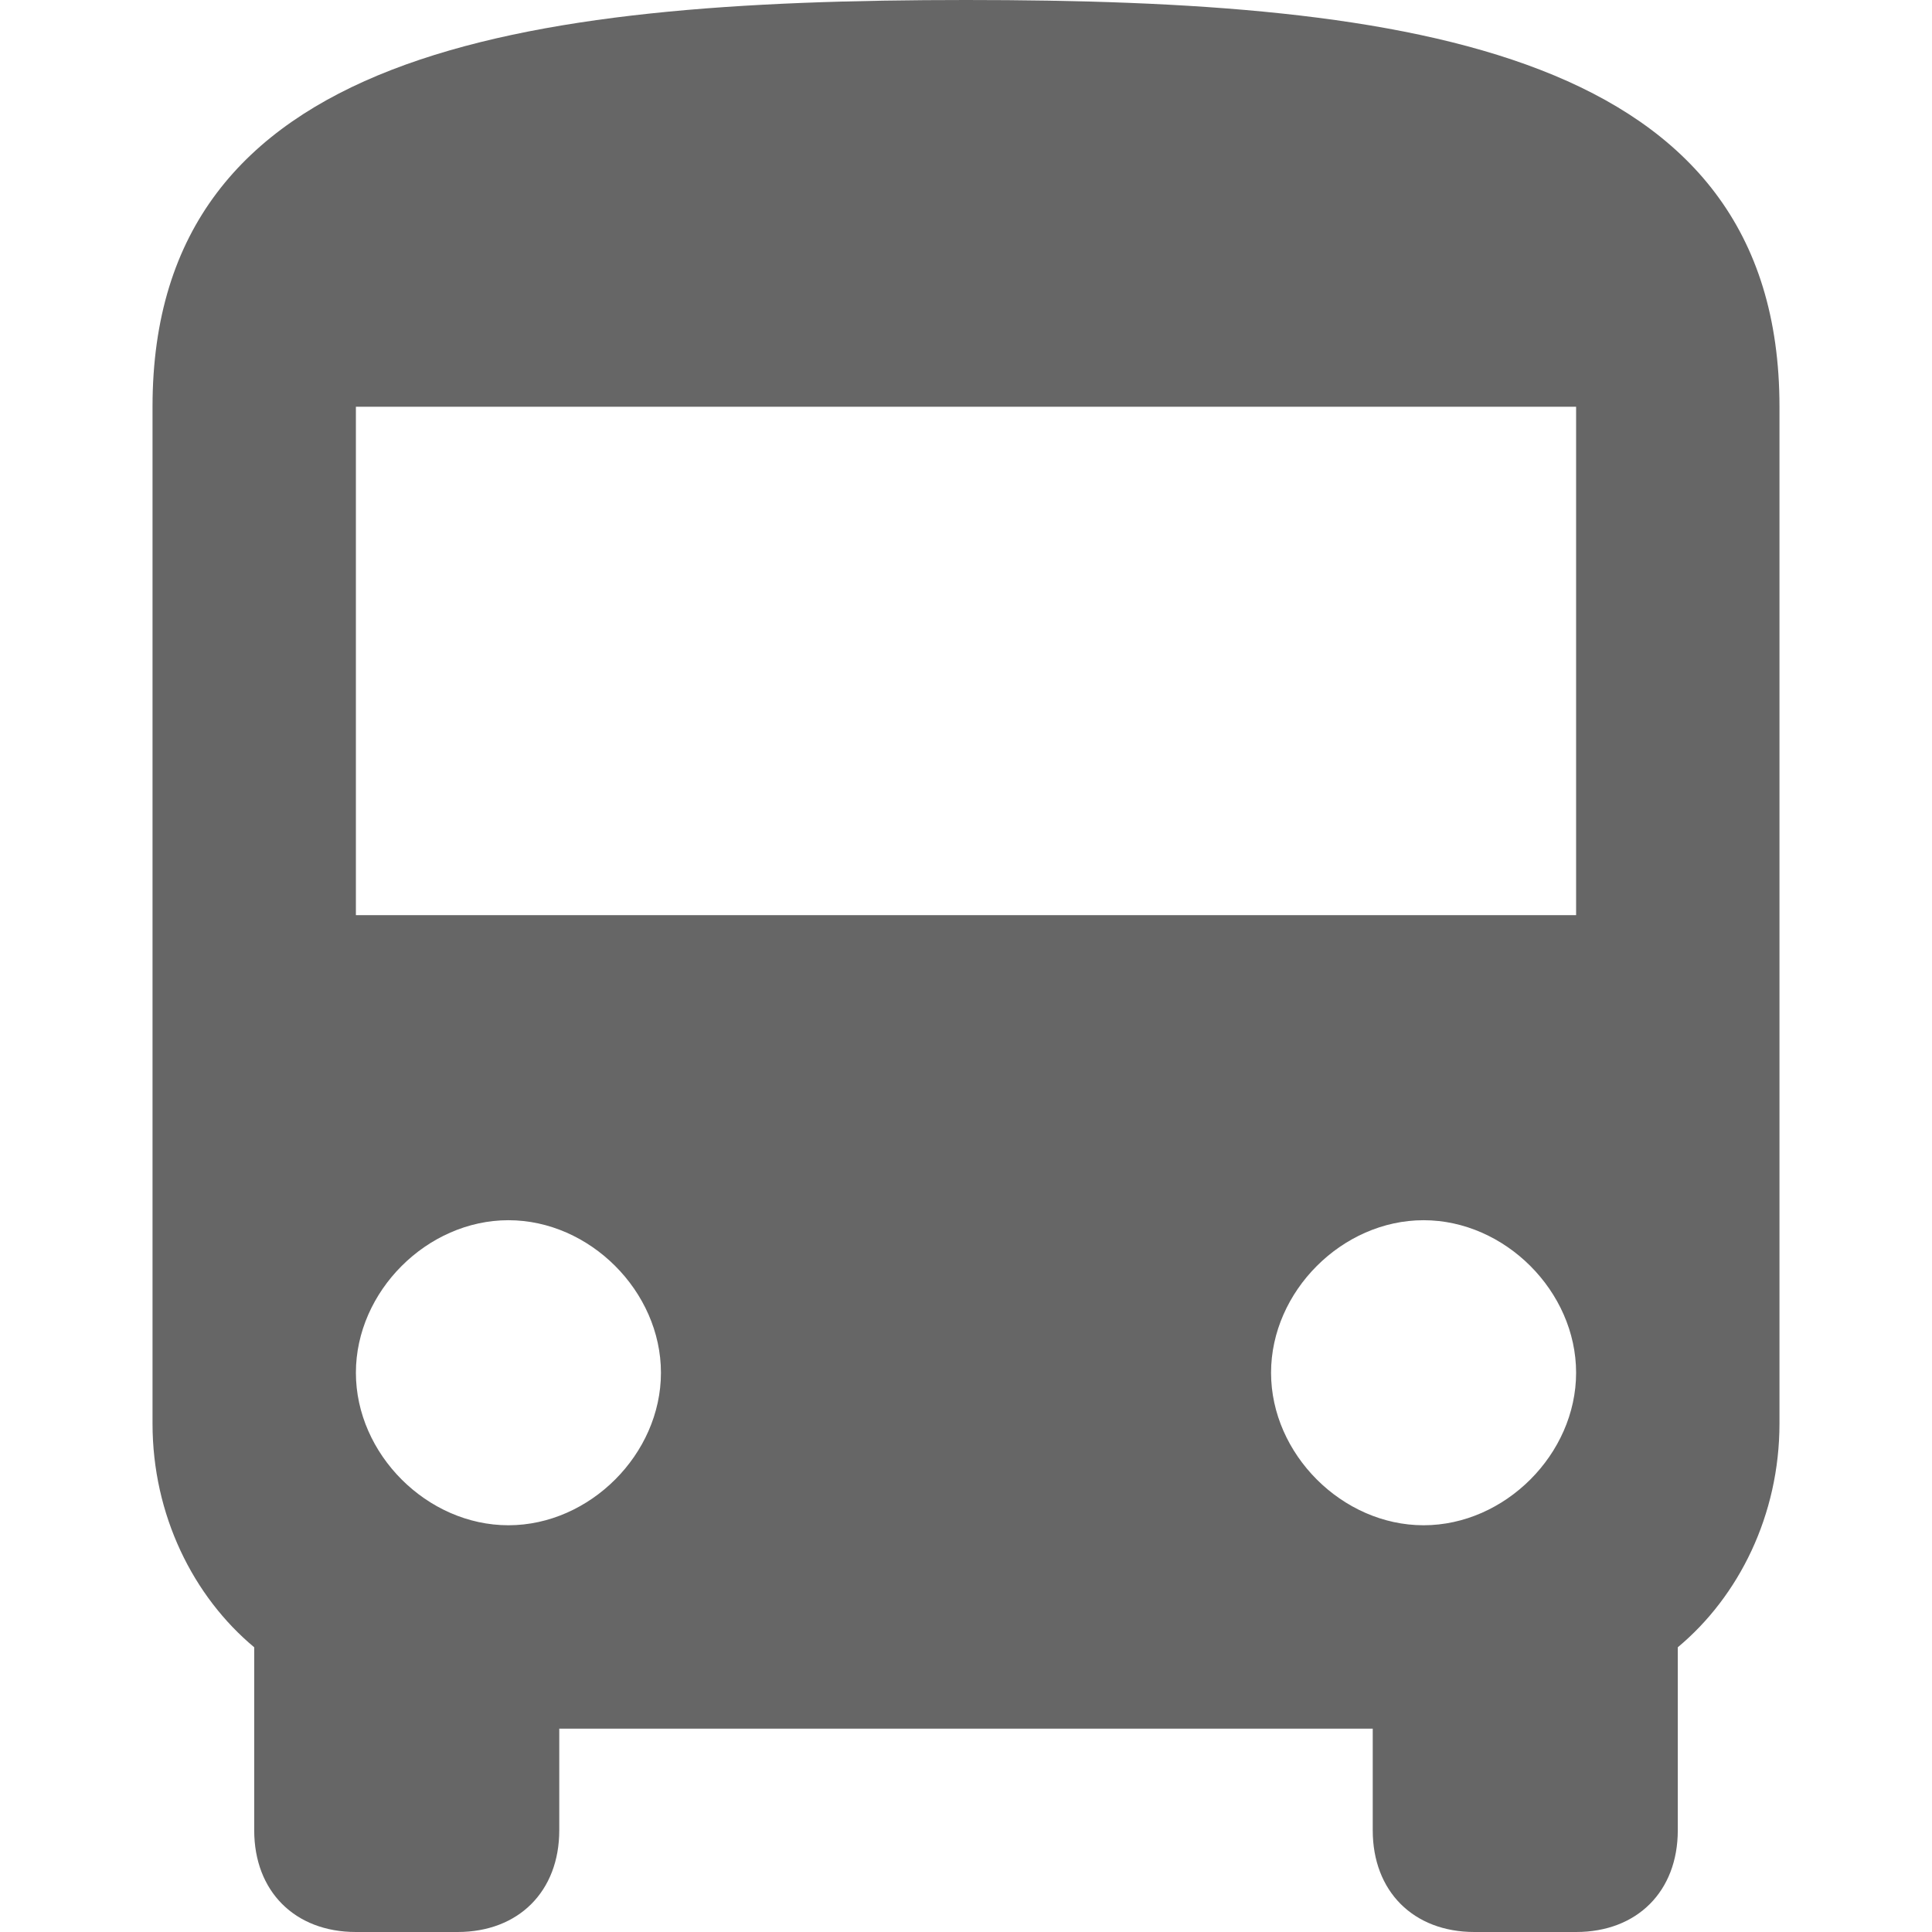
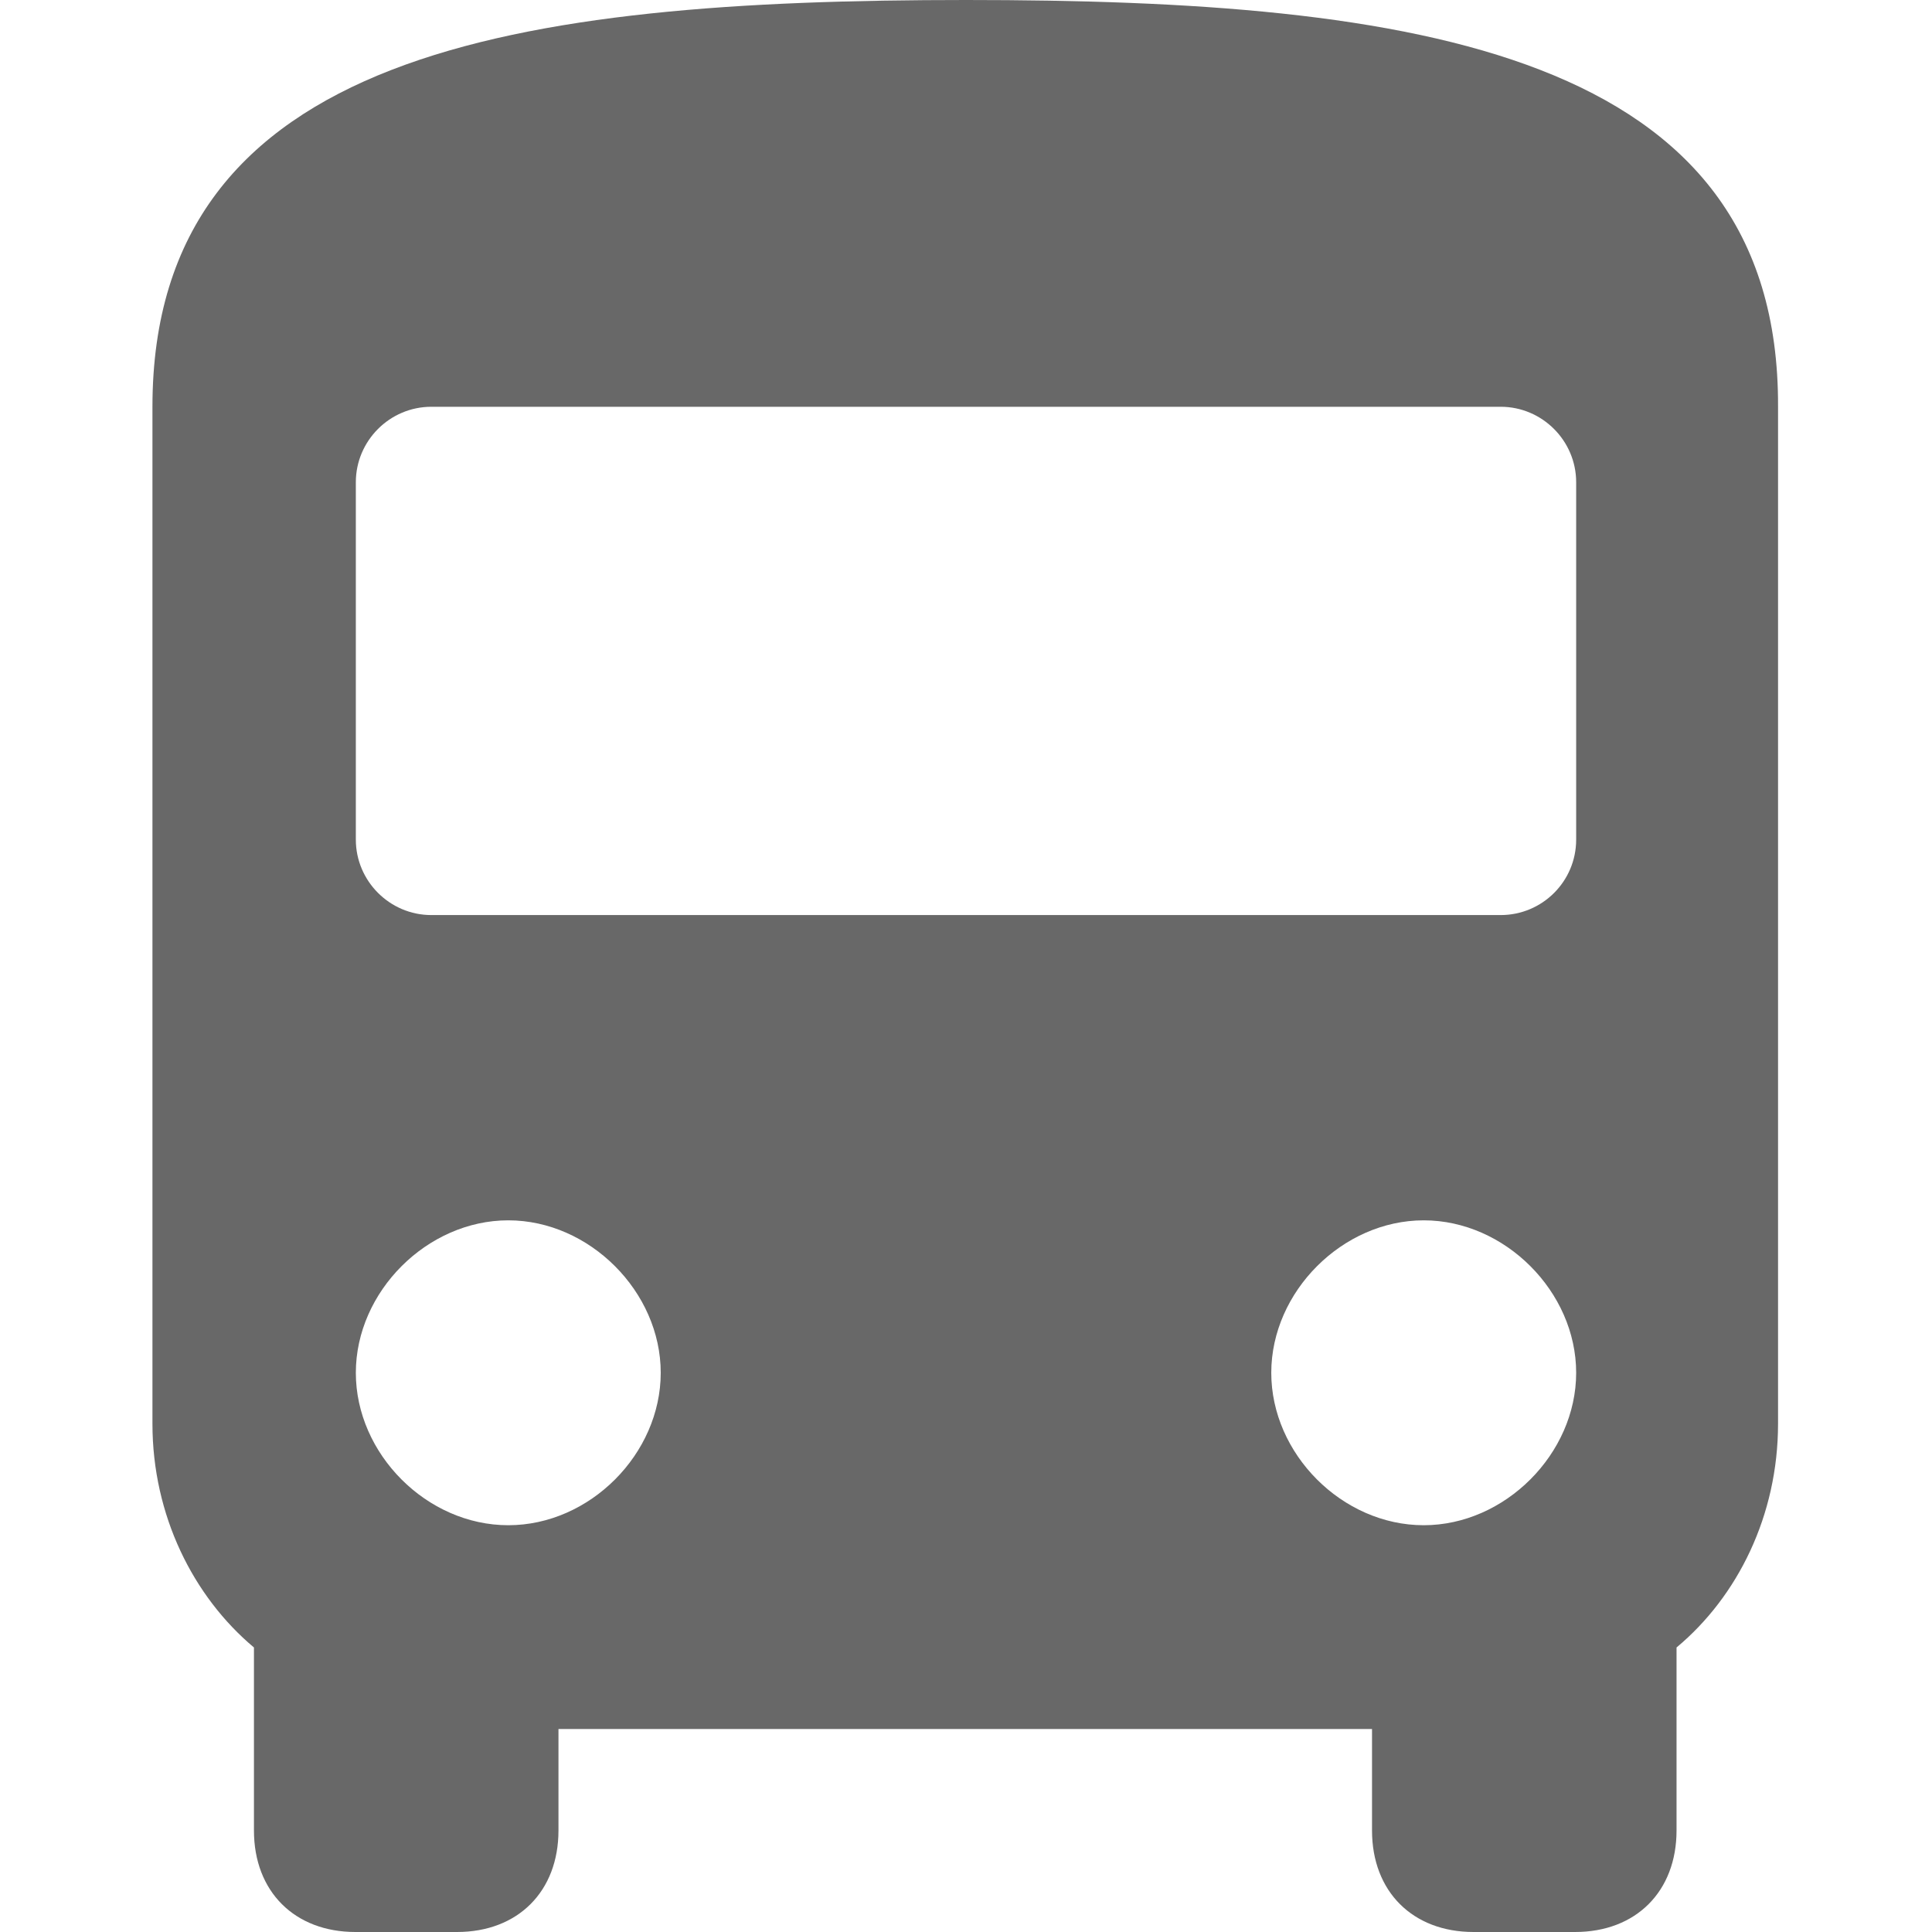
- <svg xmlns="http://www.w3.org/2000/svg" version="1.1" id="Capa_1" x="0px" y="0px" width="512px" height="512px" viewBox="0 0 484.5 484.5" style="enable-background:new 0 0 484.5 484.5;" xml:space="preserve" class="">
+ <svg xmlns="http://www.w3.org/2000/svg" version="1.1" id="Layer_1" x="0px" y="0px" viewBox="0 0 512 512" style="enable-background:new 0 0 512 512;" xml:space="preserve">
+   <style type="text/css">
+ 	.st0{display:none;}
+ 	.st1{display:inline;}
+ 	.st2{fill:#686868;}
+ </style>
+   <g class="st0">
+     <g class="st1">
+       <g>
+         <path class="st2" d="M256,0C153.8,0,70.6,83.2,70.6,185.4c0,126.9,165.9,313.2,173,321c6.6,7.4,18.2,7.4,24.8,0     c7.1-7.9,173-194.1,173-321C441.4,83.2,358.2,0,256,0z M256,278.7c-51.4,0-93.3-41.9-93.3-93.3s41.9-93.3,93.3-93.3     s93.3,41.9,93.3,93.3S307.4,278.7,256,278.7z" />
+       </g>
+     </g>
+   </g>
  <g>
    <g>
      <g id="directions-bus">
-         <path d="M38.25,357c0,22.95,10.2,43.35,25.5,56.1V459c0,15.3,10.2,25.5,25.5,25.5h25.5c15.3,0,25.5-10.2,25.5-25.5v-25.5h204V459    c0,15.3,10.2,25.5,25.5,25.5h25.5c15.3,0,25.5-10.2,25.5-25.5v-45.9c15.3-12.75,25.5-33.149,25.5-56.1V102    c0-89.25-91.8-102-204-102s-204,12.75-204,102V357z M127.5,382.5c-20.4,0-38.25-17.85-38.25-38.25S107.1,306,127.5,306    s38.25,17.85,38.25,38.25S147.9,382.5,127.5,382.5z M357,382.5c-20.4,0-38.25-17.85-38.25-38.25S336.6,306,357,306    s38.25,17.85,38.25,38.25S377.4,382.5,357,382.5z M395.25,229.5h-306V102h306V229.5z" data-original="#000000" class="active-path" data-old_color="#000000" fill="#666666" />
+         <path class="st2" d="M40.4,377.3c0,24.3,10.8,45.8,26.9,59.3v48.5c0,16.2,10.8,26.9,26.9,26.9h26.9c16.2,0,26.9-10.8,26.9-26.9     v-26.9h215.6v26.9c0,16.2,10.8,26.9,26.9,26.9h26.9c16.2,0,26.9-10.8,26.9-26.9v-48.5c16.2-13.5,26.9-35,26.9-59.3V107.8     C471.6,13.5,374.6,0,256,0S40.4,13.5,40.4,107.8V377.3z M134.7,404.2c-21.6,0-40.4-18.9-40.4-40.4s18.9-40.4,40.4-40.4     s40.4,18.9,40.4,40.4S156.3,404.2,134.7,404.2z M377.3,404.2c-21.6,0-40.4-18.9-40.4-40.4s18.9-40.4,40.4-40.4     s40.4,18.9,40.4,40.4S398.8,404.2,377.3,404.2z M397.7,242.5H114.3c-11,0-20-9-20-20v-94.7c0-11,9-20,20-20h283.4     c11,0,20,9,20,20v94.7C417.7,233.6,408.7,242.5,397.7,242.5z" />
      </g>
    </g>
  </g>
</svg>
